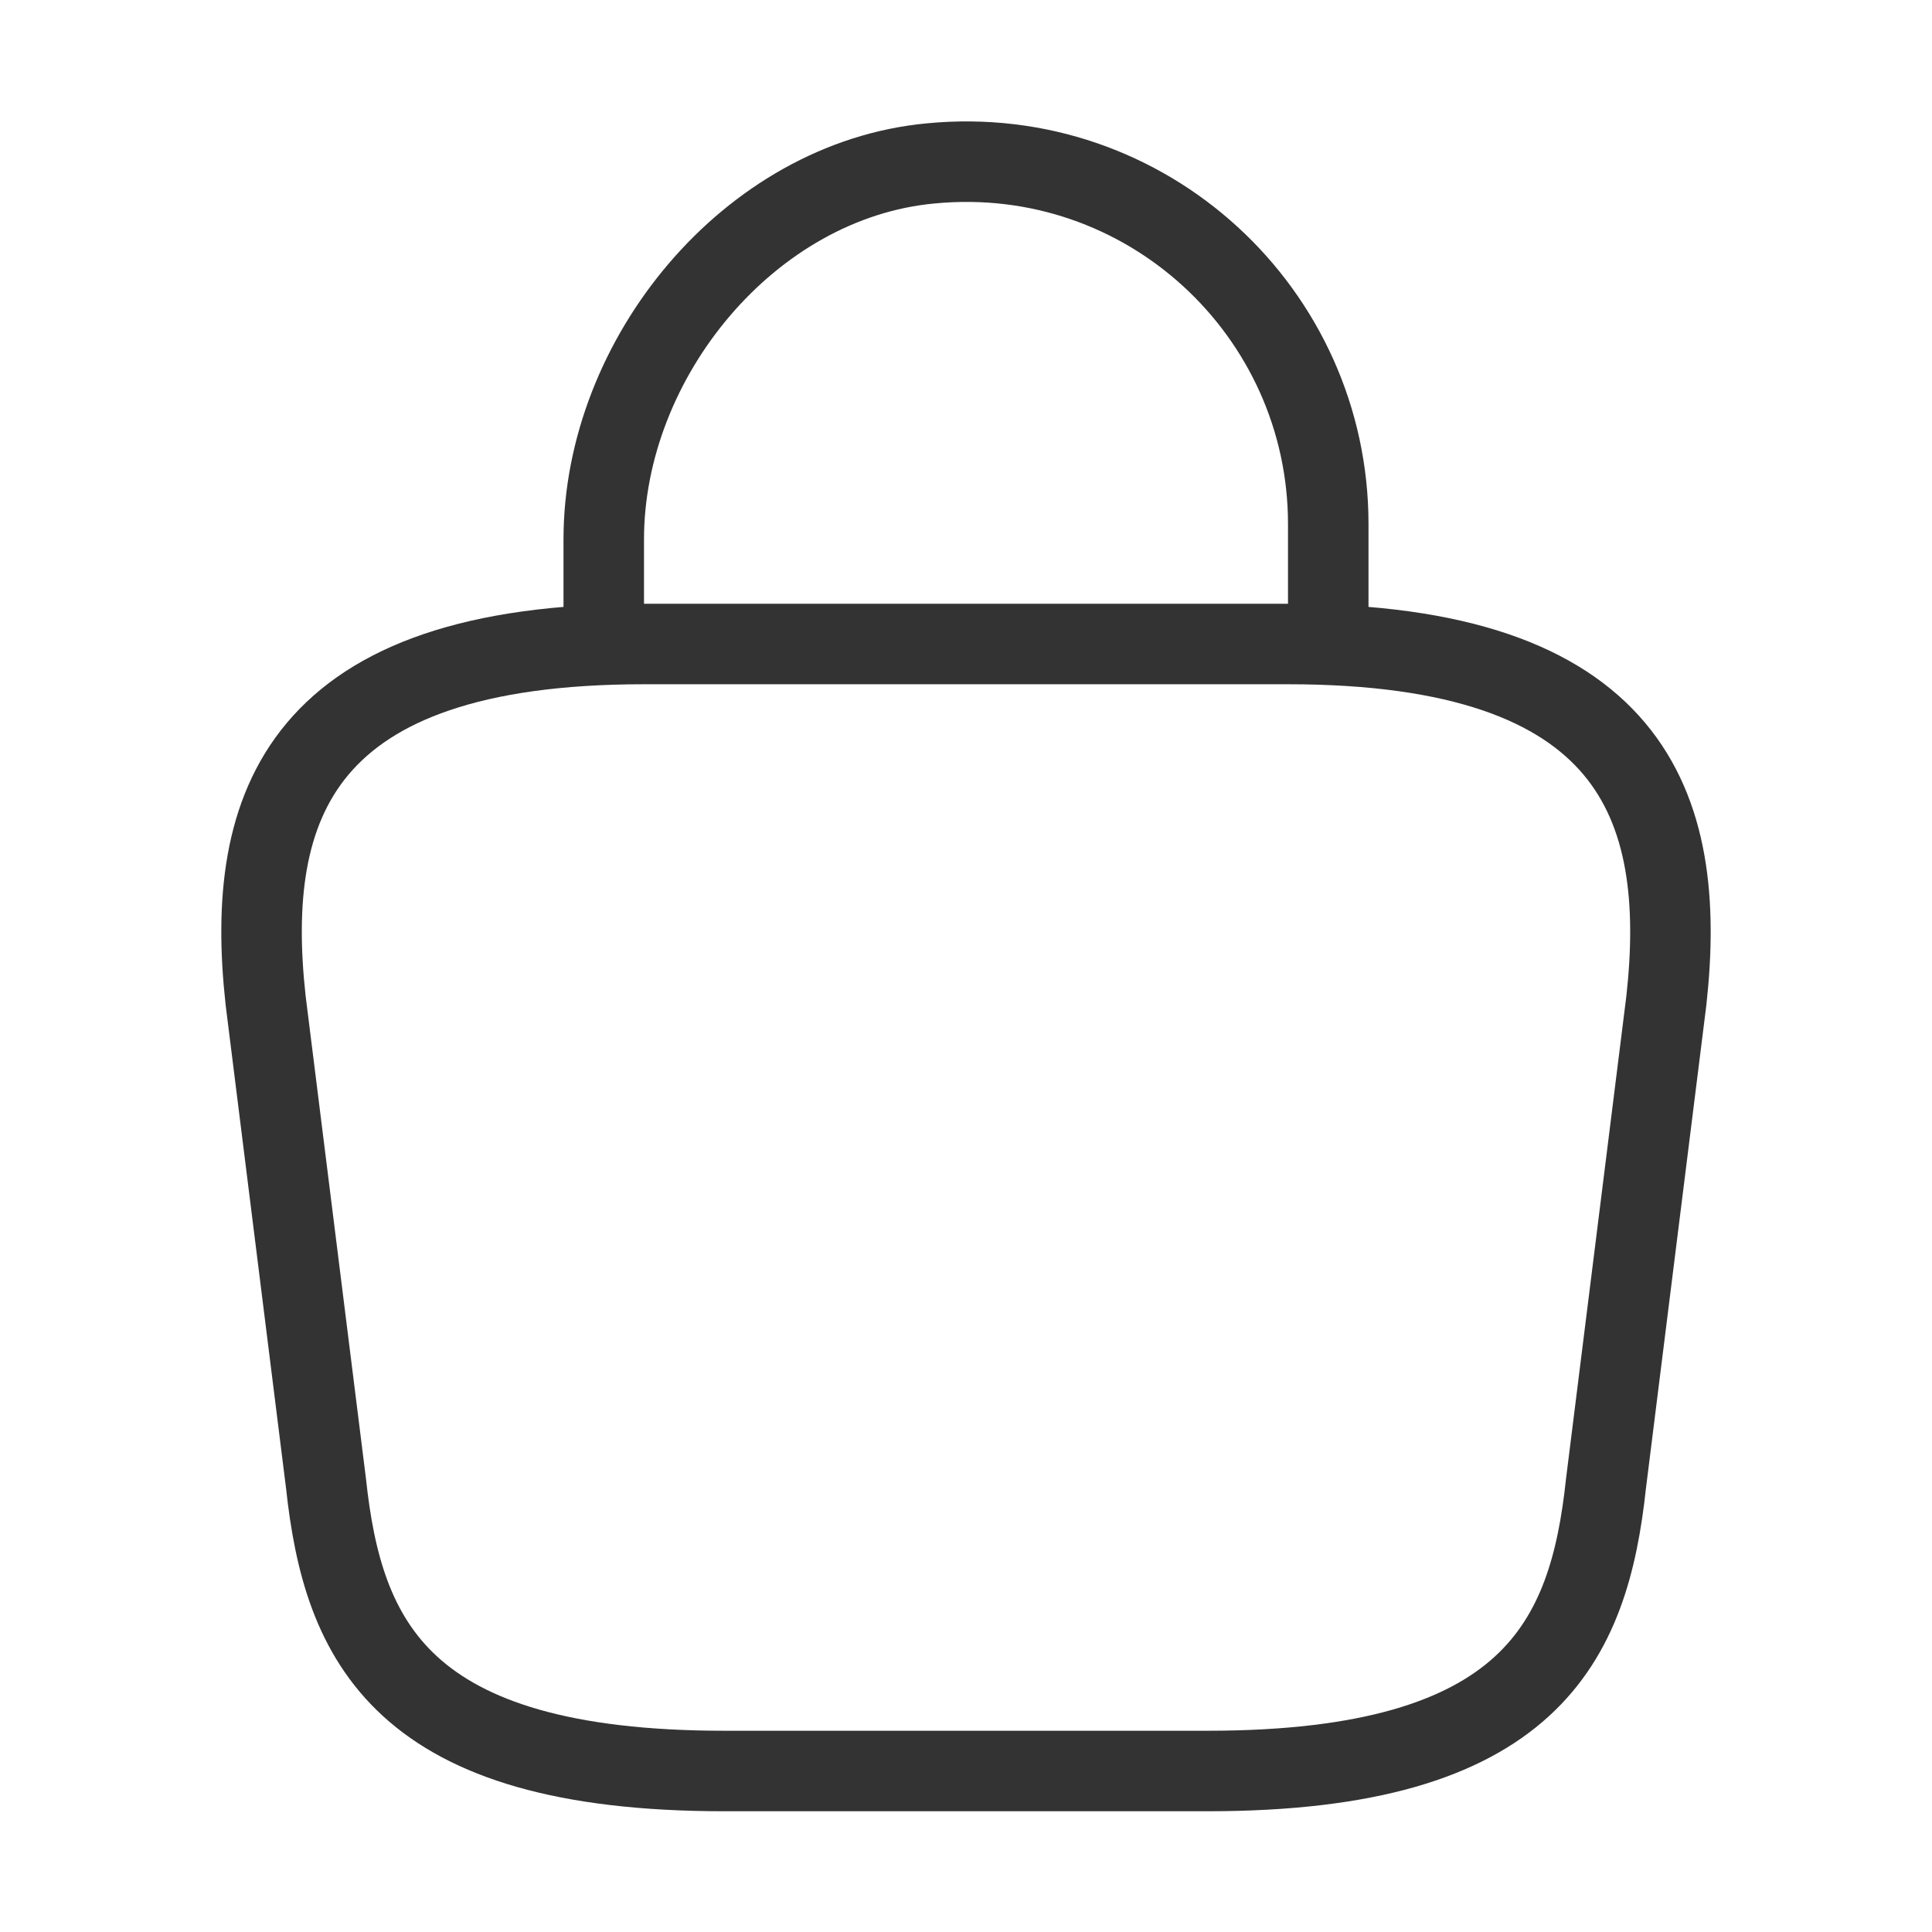
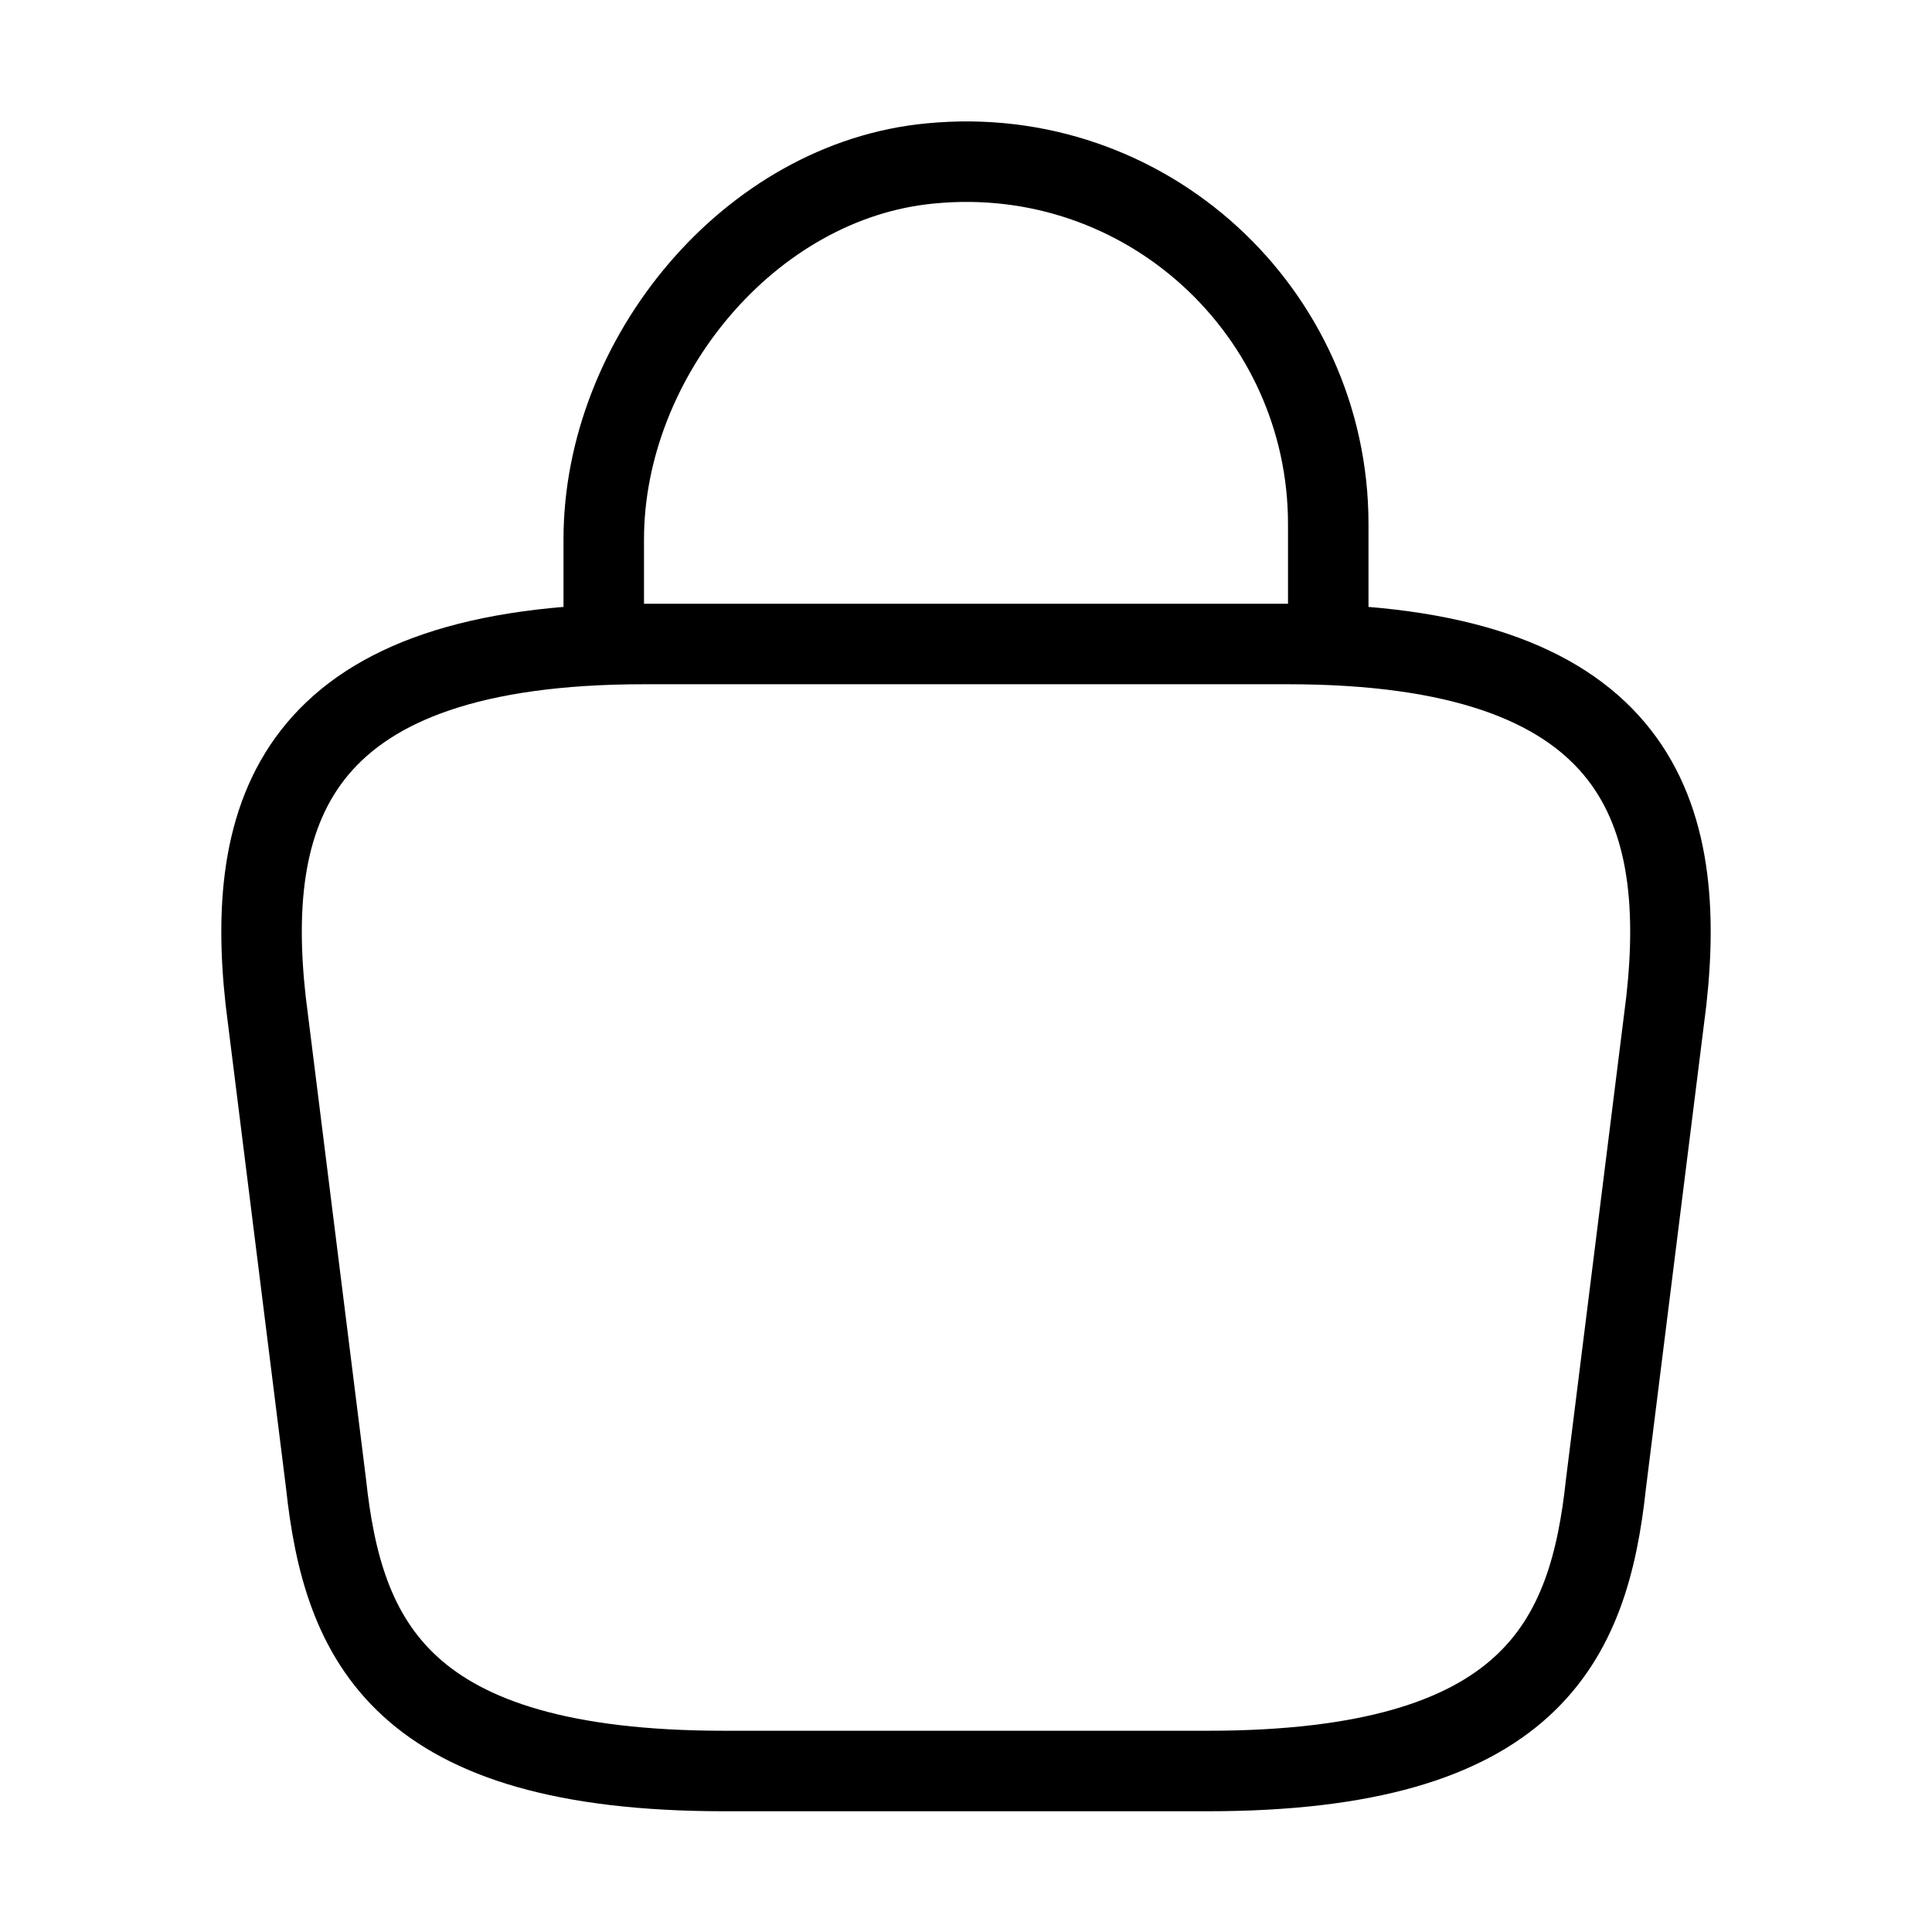
<svg xmlns="http://www.w3.org/2000/svg" width="24" height="24" viewBox="0 0 24 24" fill="none">
-   <path d="M7.5 7.67V6.7C7.5 4.45 9.31 2.24 11.56 2.03C14.24 1.77 16.5 3.88 16.5 6.51V7.89" stroke="#333333" stroke-miterlimit="10" stroke-linecap="round" stroke-linejoin="round" />
-   <path d="M9 22H15C19.02 22 19.74 20.39 19.95 18.43L20.7 12.43C20.97 9.99 20.27 8 16 8H8C3.73 8 3.03 9.99 3.3 12.43L4.05 18.43C4.26 20.39 4.98 22 9 22Z" stroke="#333333" stroke-miterlimit="10" stroke-linecap="round" stroke-linejoin="round" />
+   <path d="M7.5 7.67V6.7C7.5 4.45 9.31 2.24 11.56 2.03C14.24 1.77 16.5 3.88 16.5 6.51V7.89" stroke="currentColor" stroke-miterlimit="10" stroke-linecap="round" stroke-linejoin="round" />
+   <path d="M9 22H15C19.02 22 19.74 20.39 19.95 18.43L20.7 12.43C20.97 9.99 20.27 8 16 8H8C3.73 8 3.03 9.99 3.3 12.43L4.05 18.43C4.26 20.39 4.98 22 9 22Z" stroke="currentColor" stroke-miterlimit="10" stroke-linecap="round" stroke-linejoin="round" />
</svg>
